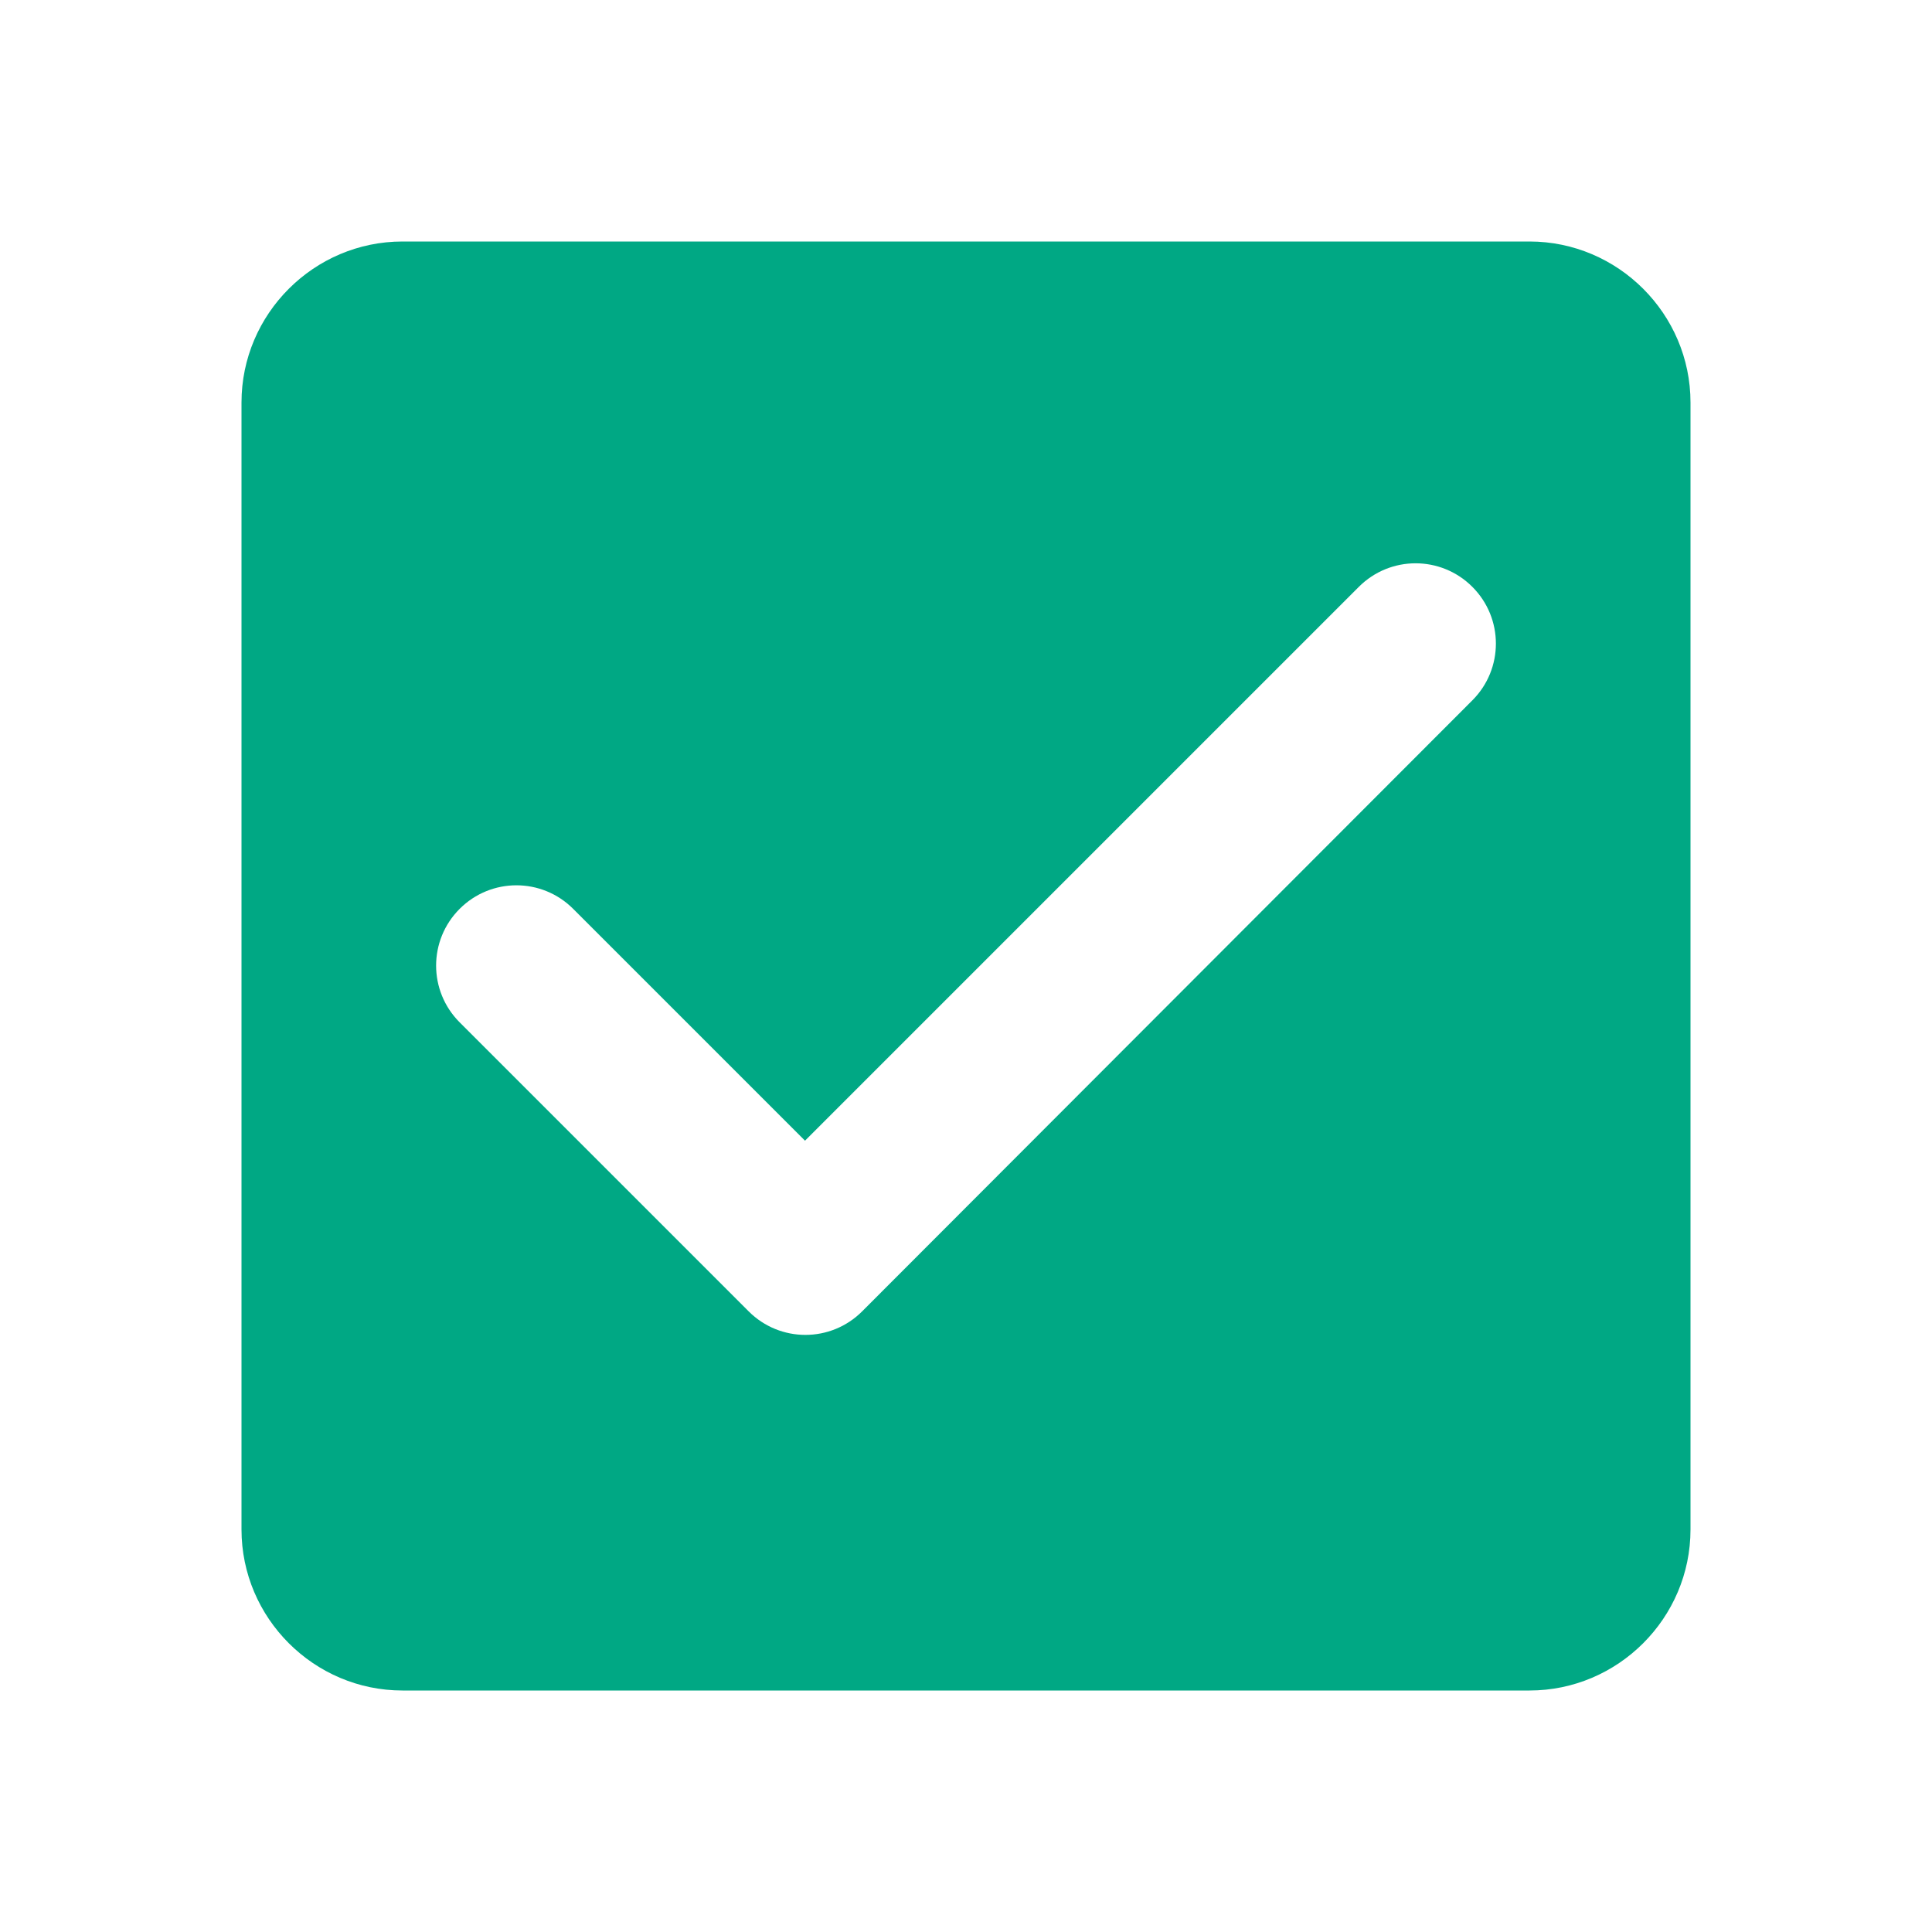
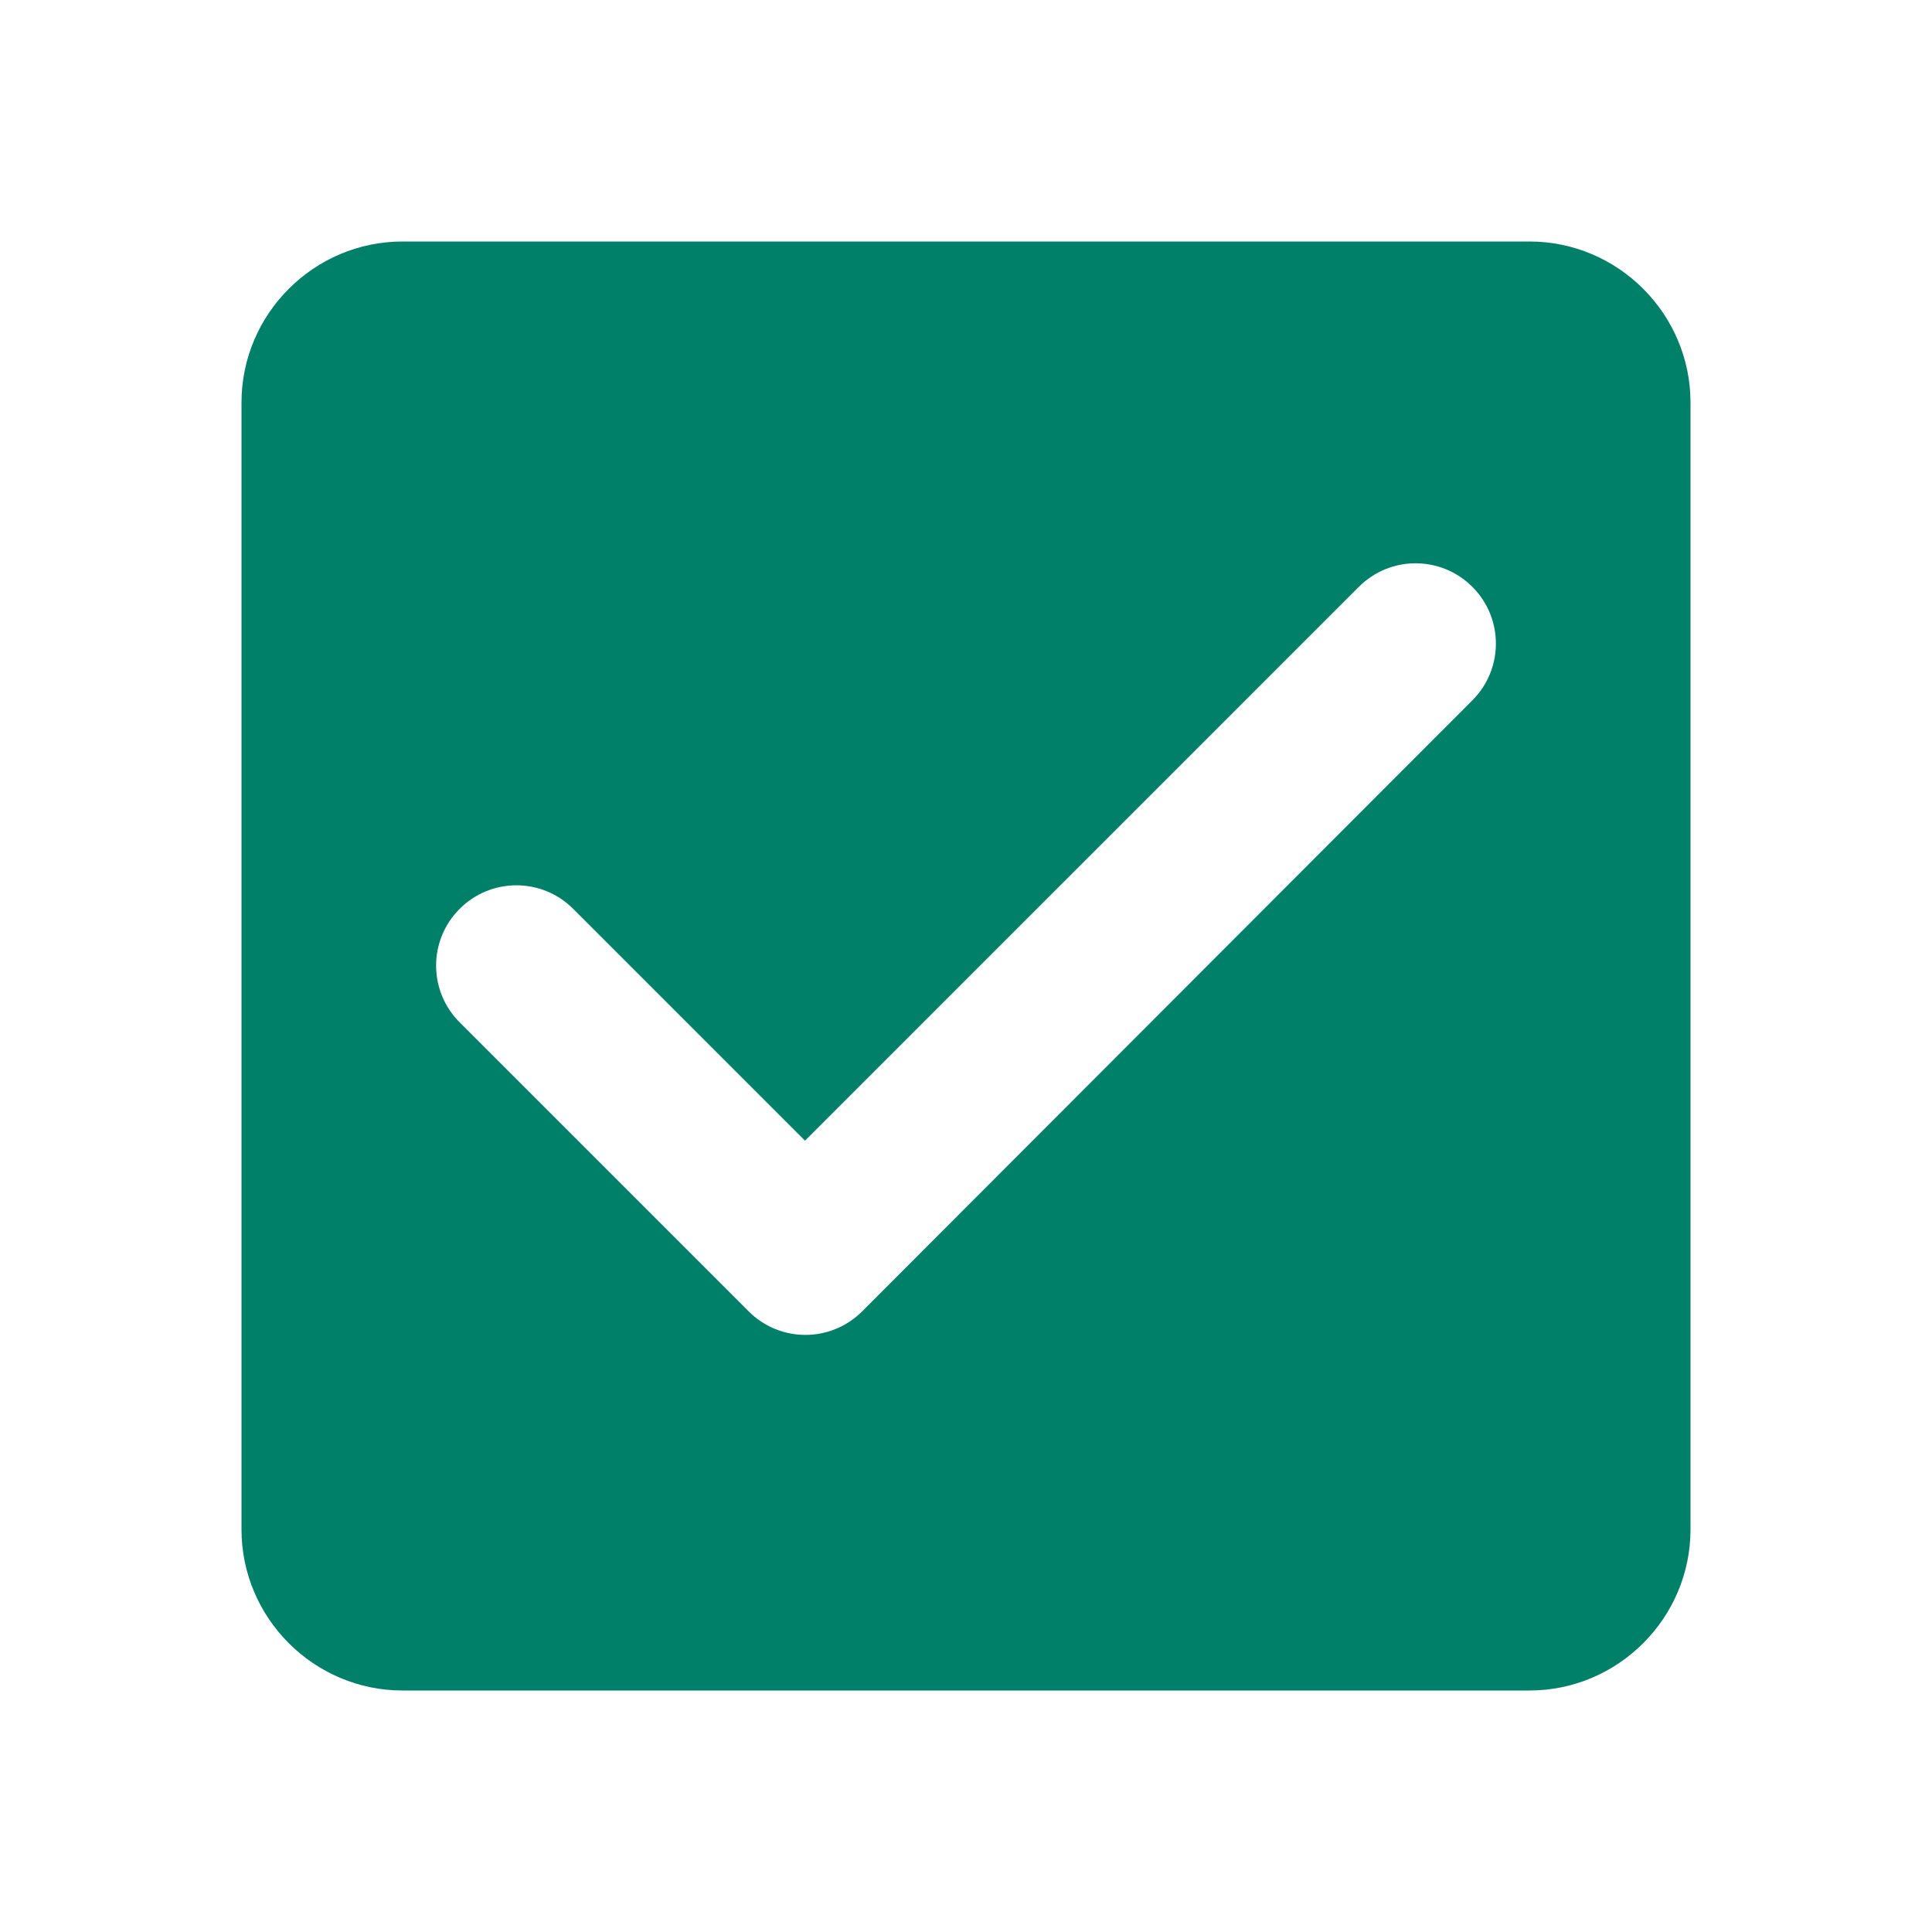
- <svg height="24px" viewBox="0 0 24 24" width="24px" fill="#00A884">
+ <svg height="24px" viewBox="0 0 24 24" width="24px" fill="#008069">
  <path d="M0 0h24v24H0V0z" fill="none" />
  <path d="M19 3H5c-1.1 0-2 .9-2 2v14c0 1.1.9 2 2 2h14c1.1 0 2-.9 2-2V5c0-1.1-.9-2-2-2zm-8.29 13.29c-.39.39-1.02.39-1.41 0L5.71 12.7c-.39-.39-.39-1.02 0-1.41.39-.39 1.02-.39 1.41 0L10 14.17l6.88-6.88c.39-.39 1.02-.39 1.41 0 .39.39.39 1.02 0 1.41l-7.58 7.59z" />
</svg>
